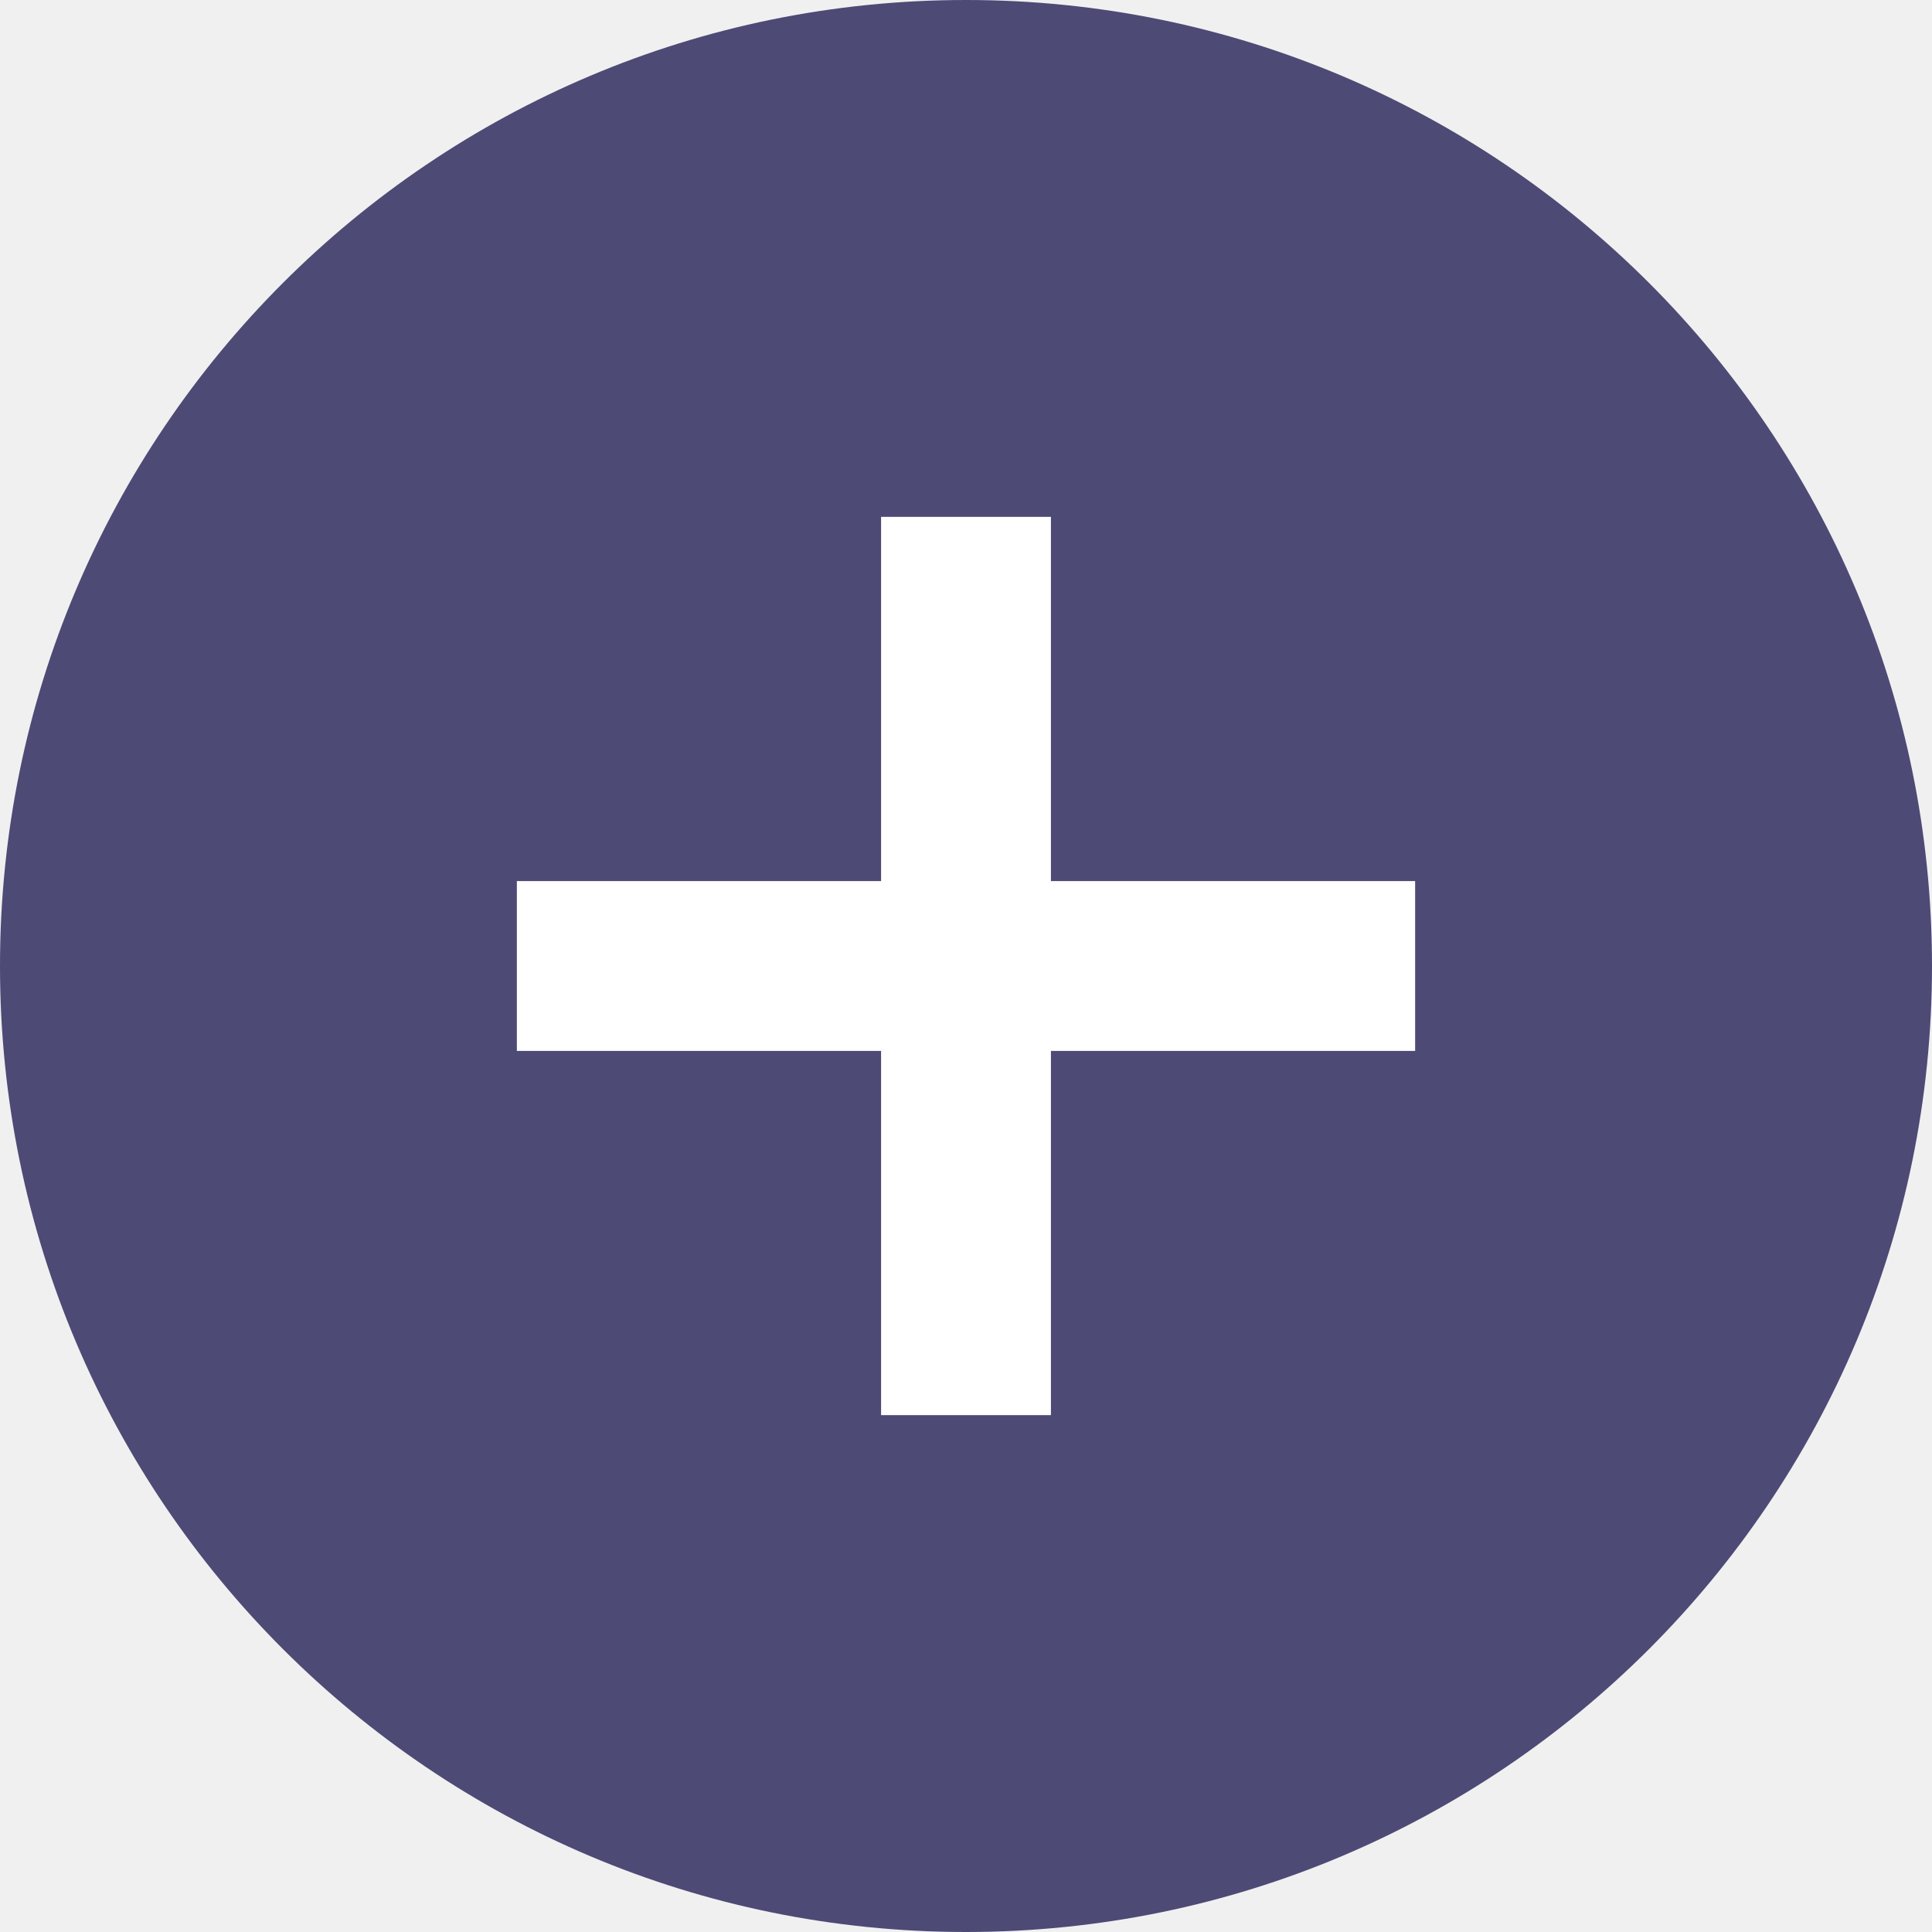
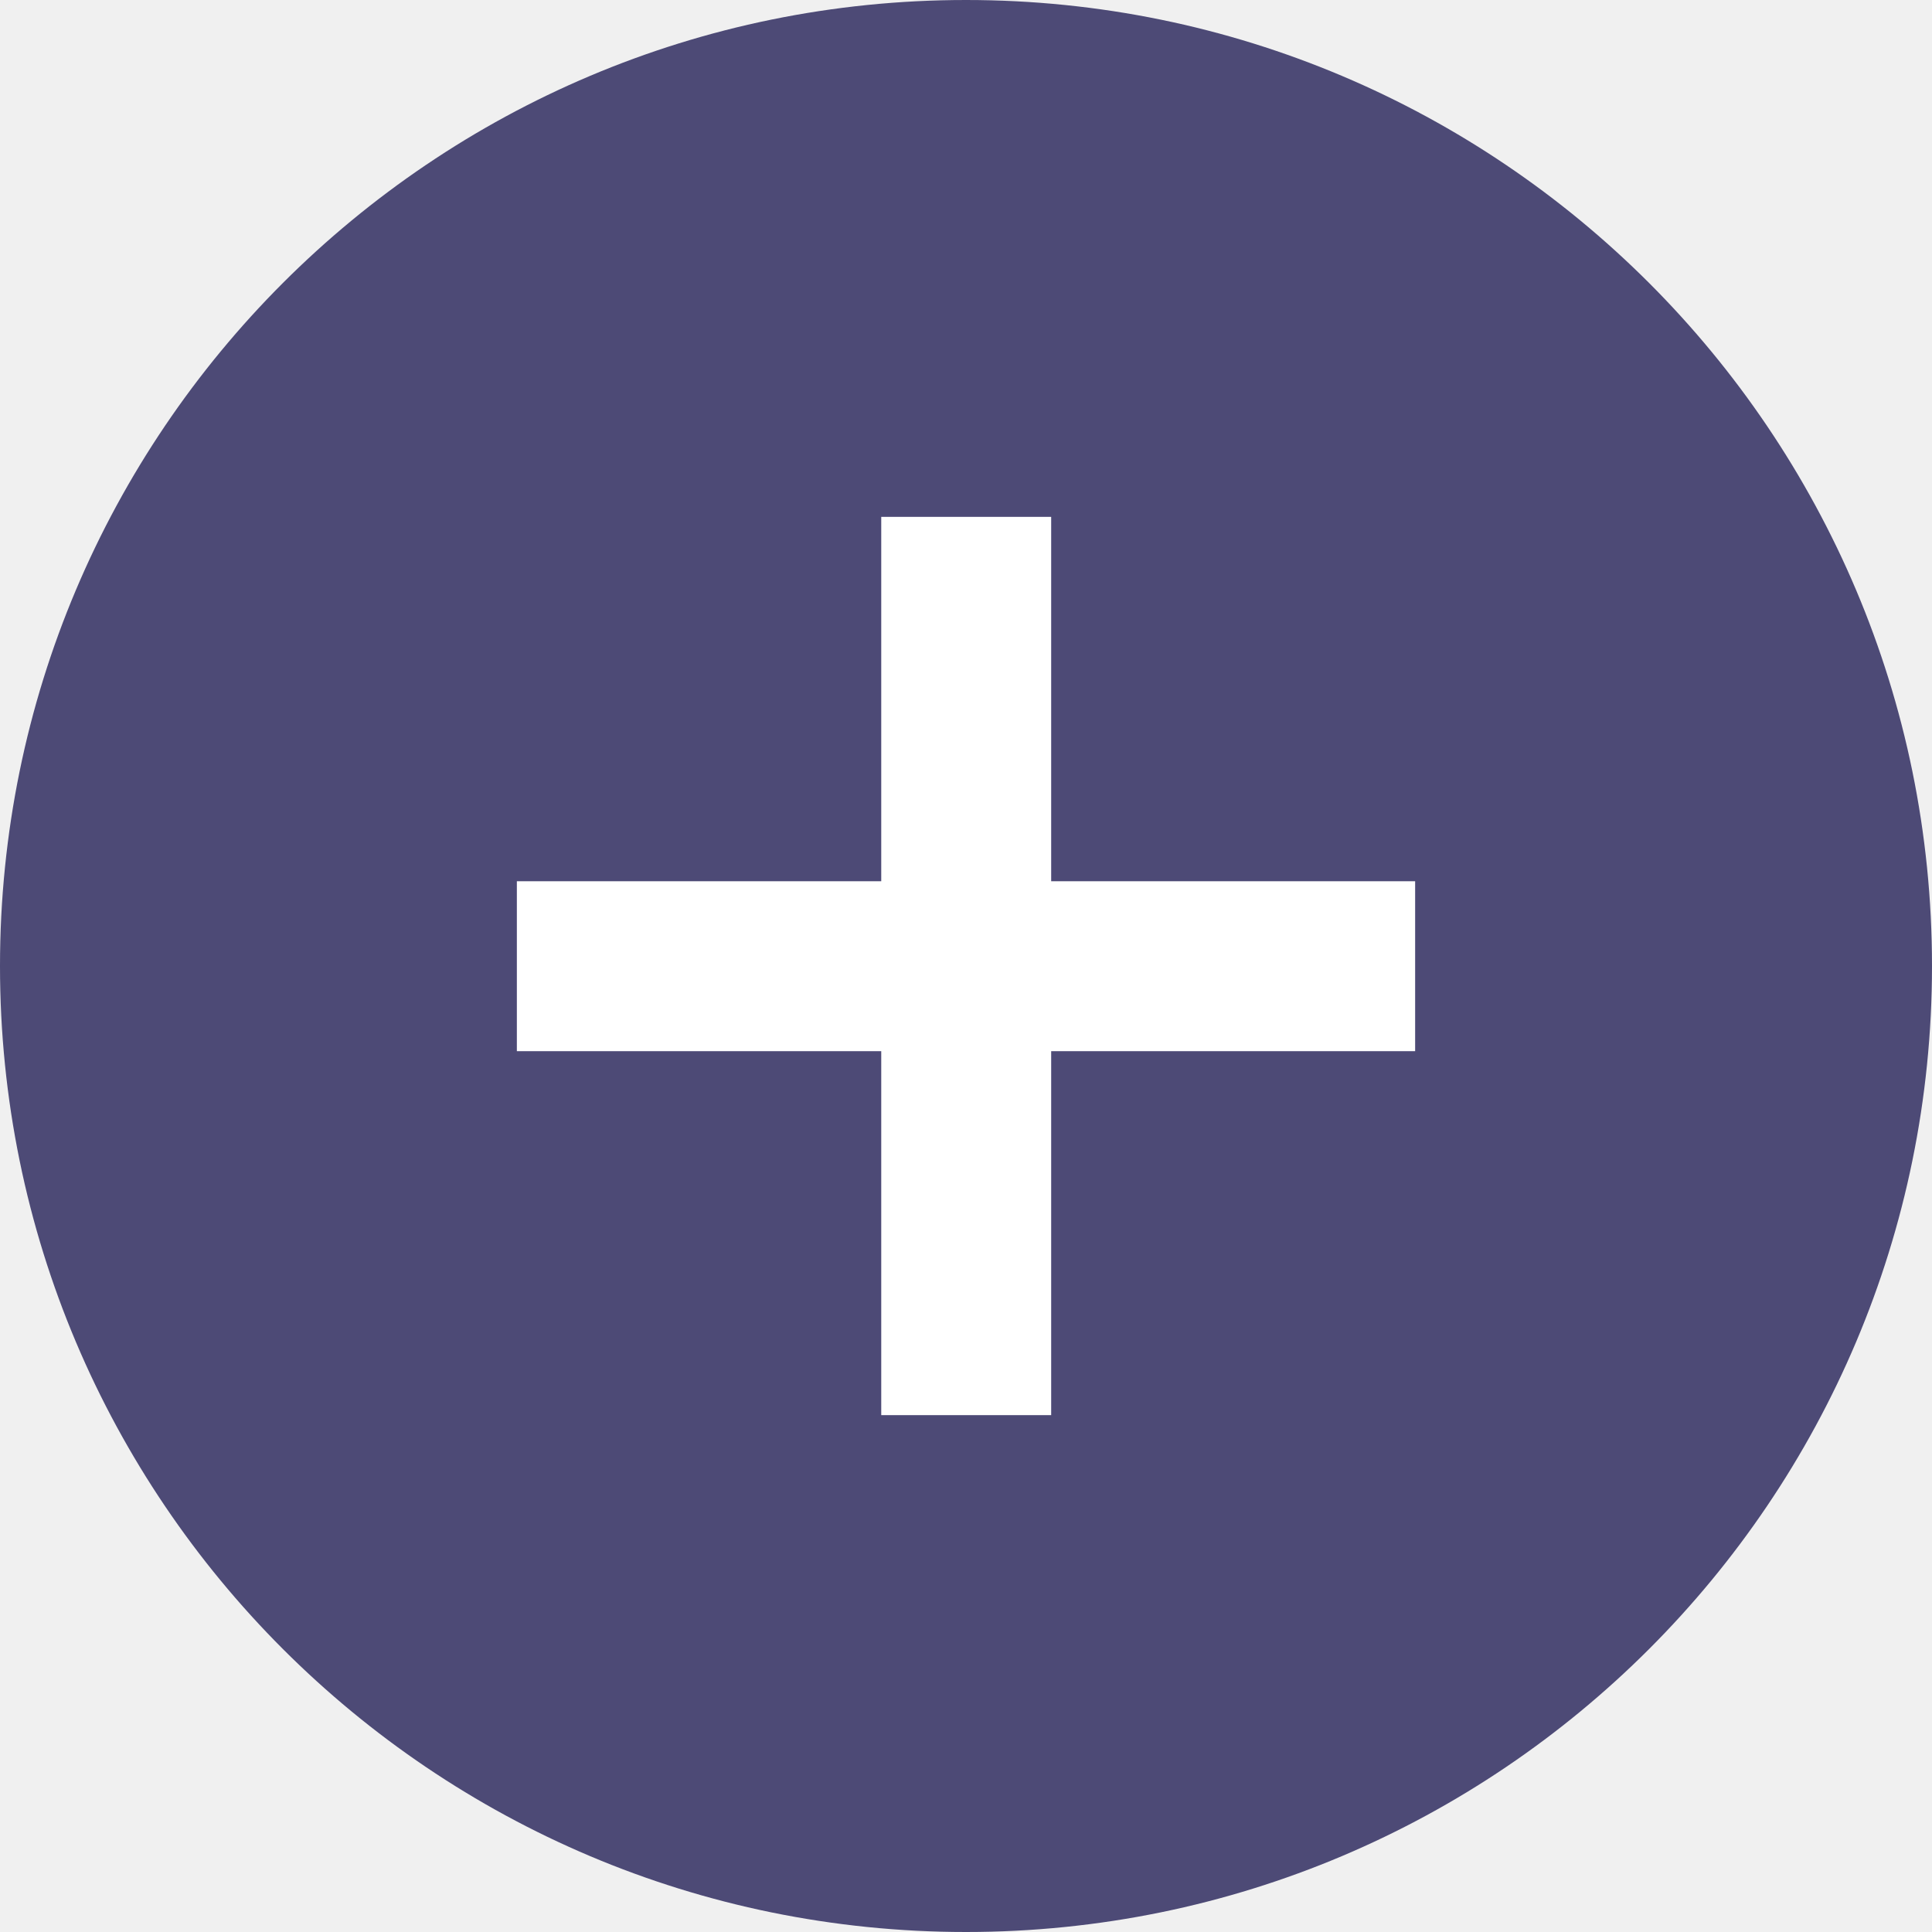
- <svg xmlns="http://www.w3.org/2000/svg" id="Btn_NOUVEAU" viewBox="0 0 465 465">
-   <defs>
-     <style>.cls-1{fill:#4d4a76;}.cls-2{fill:#fff;}</style>
-   </defs>
-   <circle class="cls-1" cx="232.5" cy="232.5" r="232.5" />
-   <rect class="cls-2" x="212.06" y="124.4" width="40.88" height="216.2" />
-   <rect class="cls-2" x="229.56" y="141.9" width="40.88" height="216.2" transform="translate(482.5 -17.5) rotate(90)" />
+ <svg xmlns="http://www.w3.org/2000/svg" version="1.1" id="Btn_NOUVEAU" x="0px" y="0px" viewBox="0 0 465 465" style="enable-background:new 0 0 465 465;" xml:space="preserve">
+   <style type="text/css">
+ 	.st0{fill:#4D4A76;}
+ 	.st1{fill:#FFFFFF;}
+ </style>
+   <circle class="st0" cx="232.5" cy="232.5" r="232.5" />
+   <rect x="212.1" y="124.4" class="st1" width="40.9" height="216.2" />
+   <rect x="124.4" y="212.1" class="st1" width="216.2" height="40.9" />
+   <text transform="matrix(1 0 0 1 33.4155 556.4912)" class="st1" style="font-family:'Helvetica-Bold'; font-size:95.216px;">Nouveau</text>
</svg>
